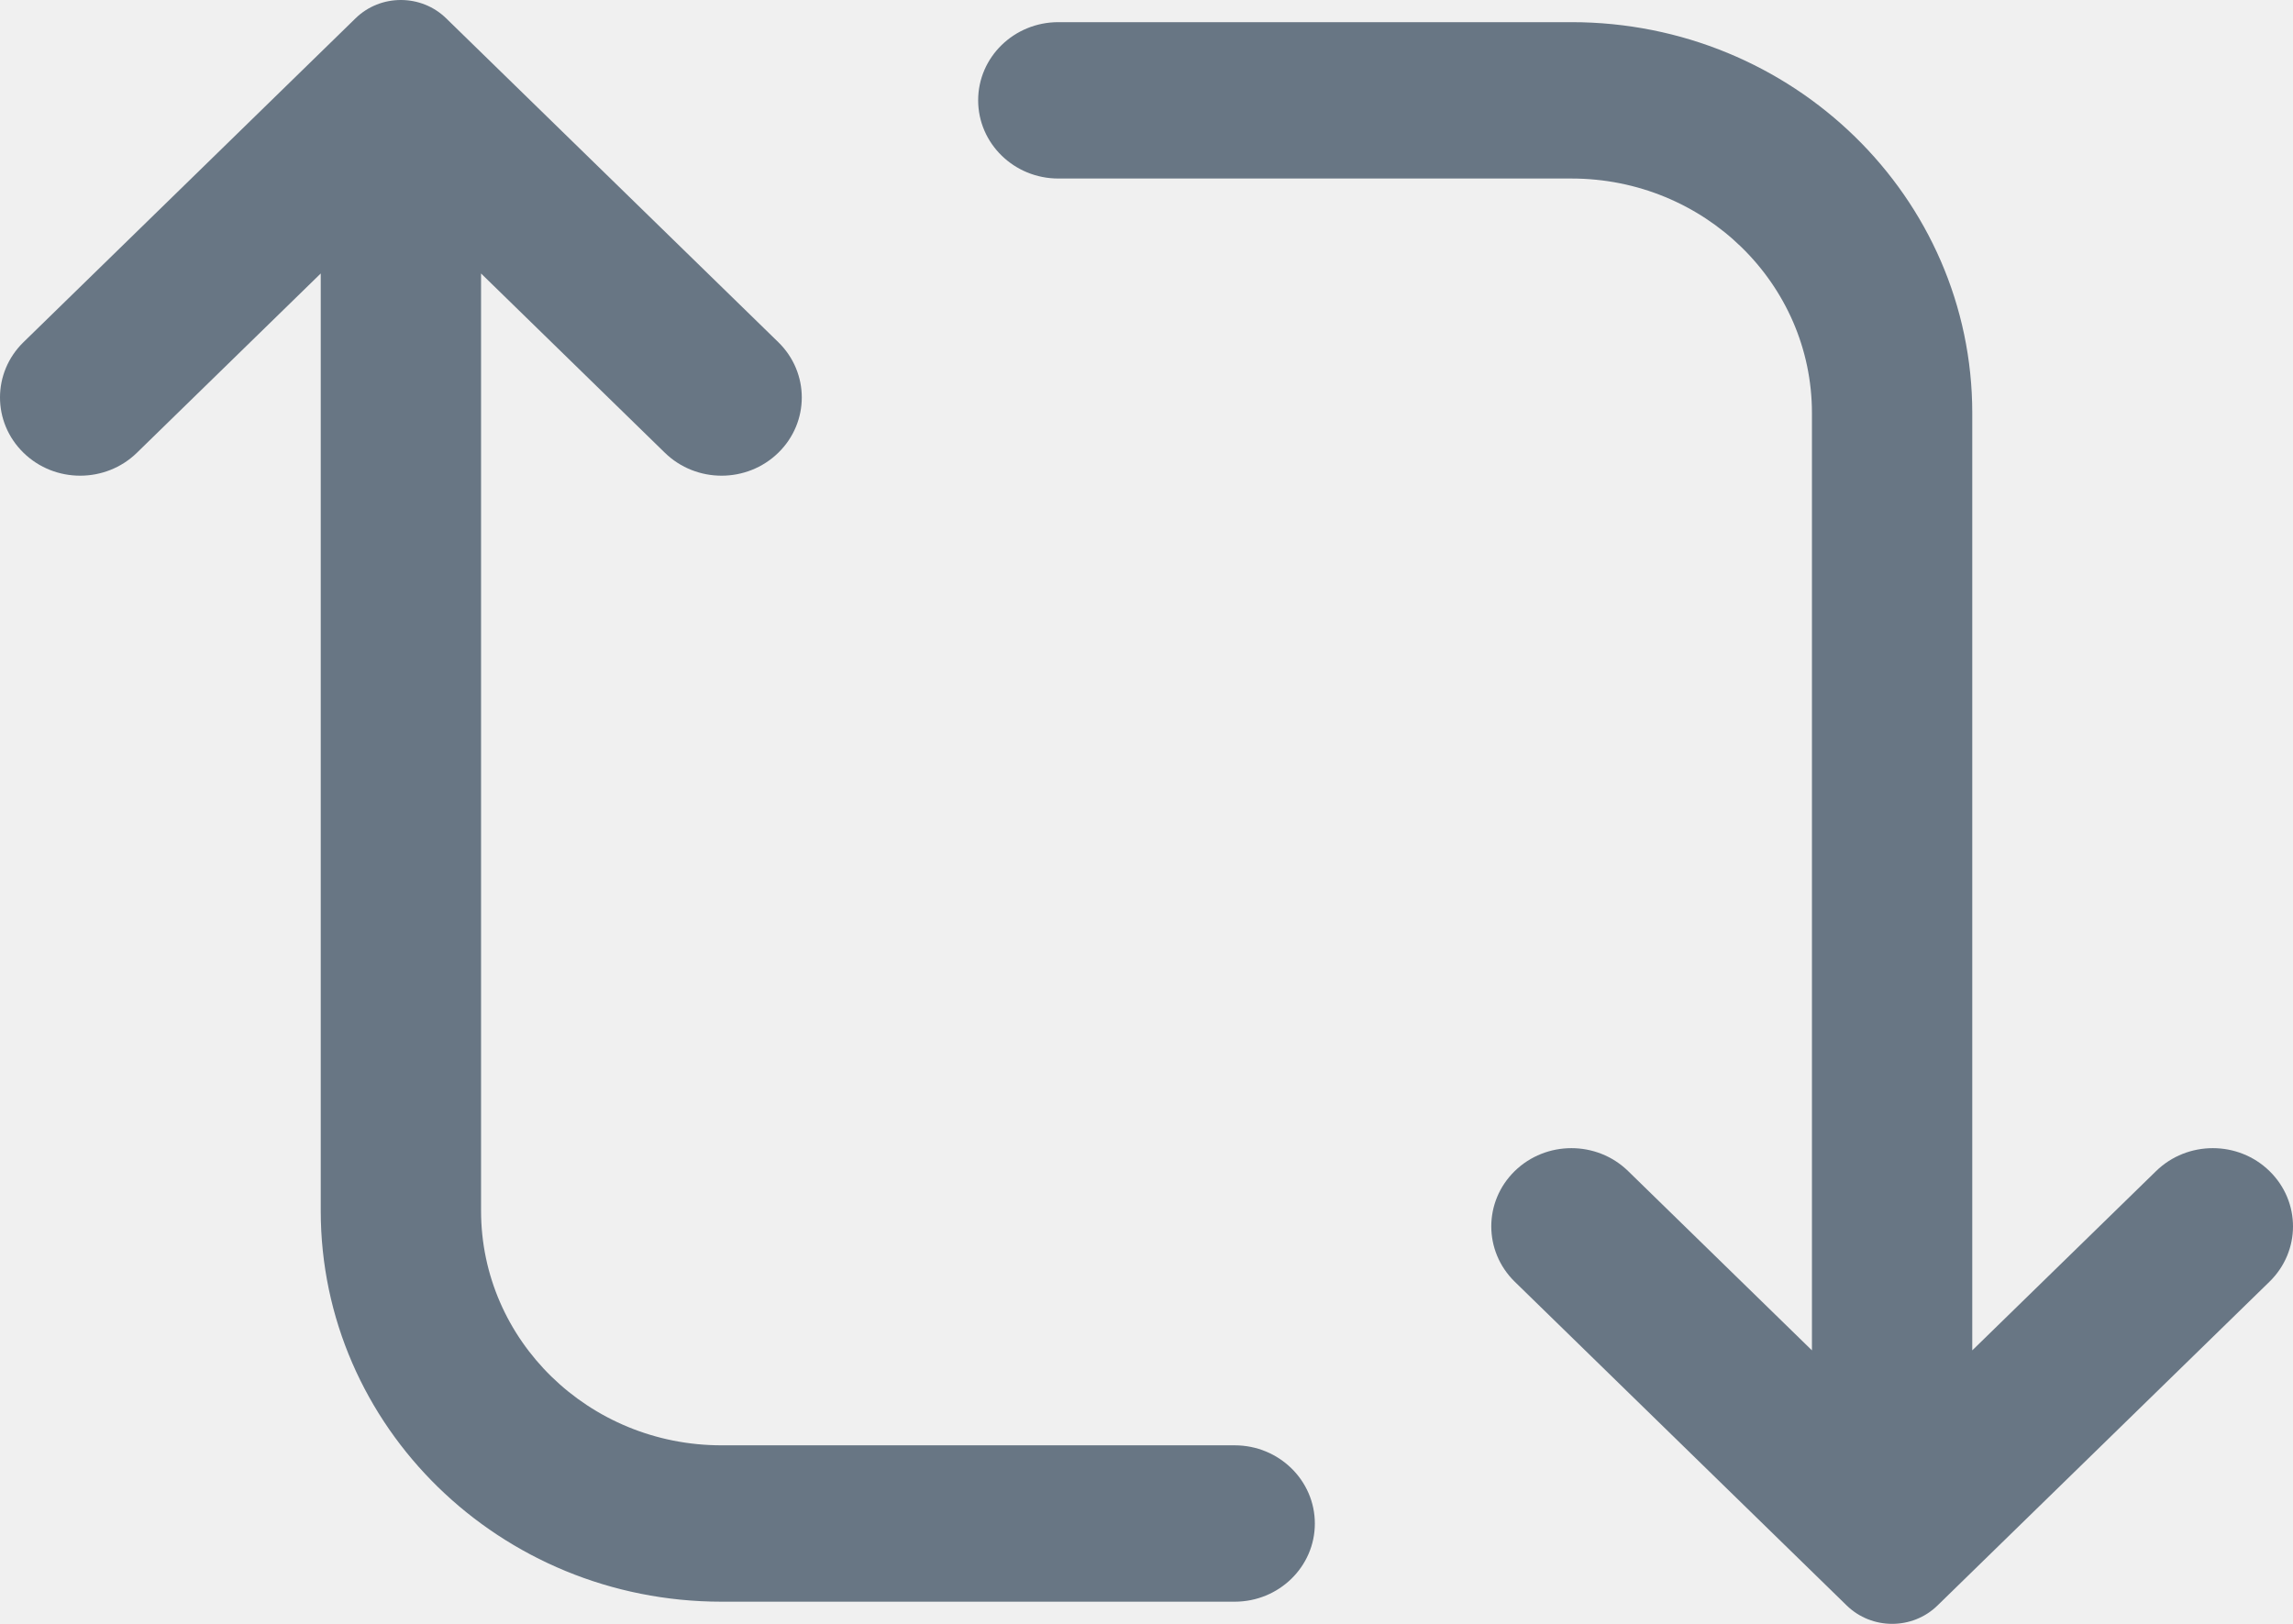
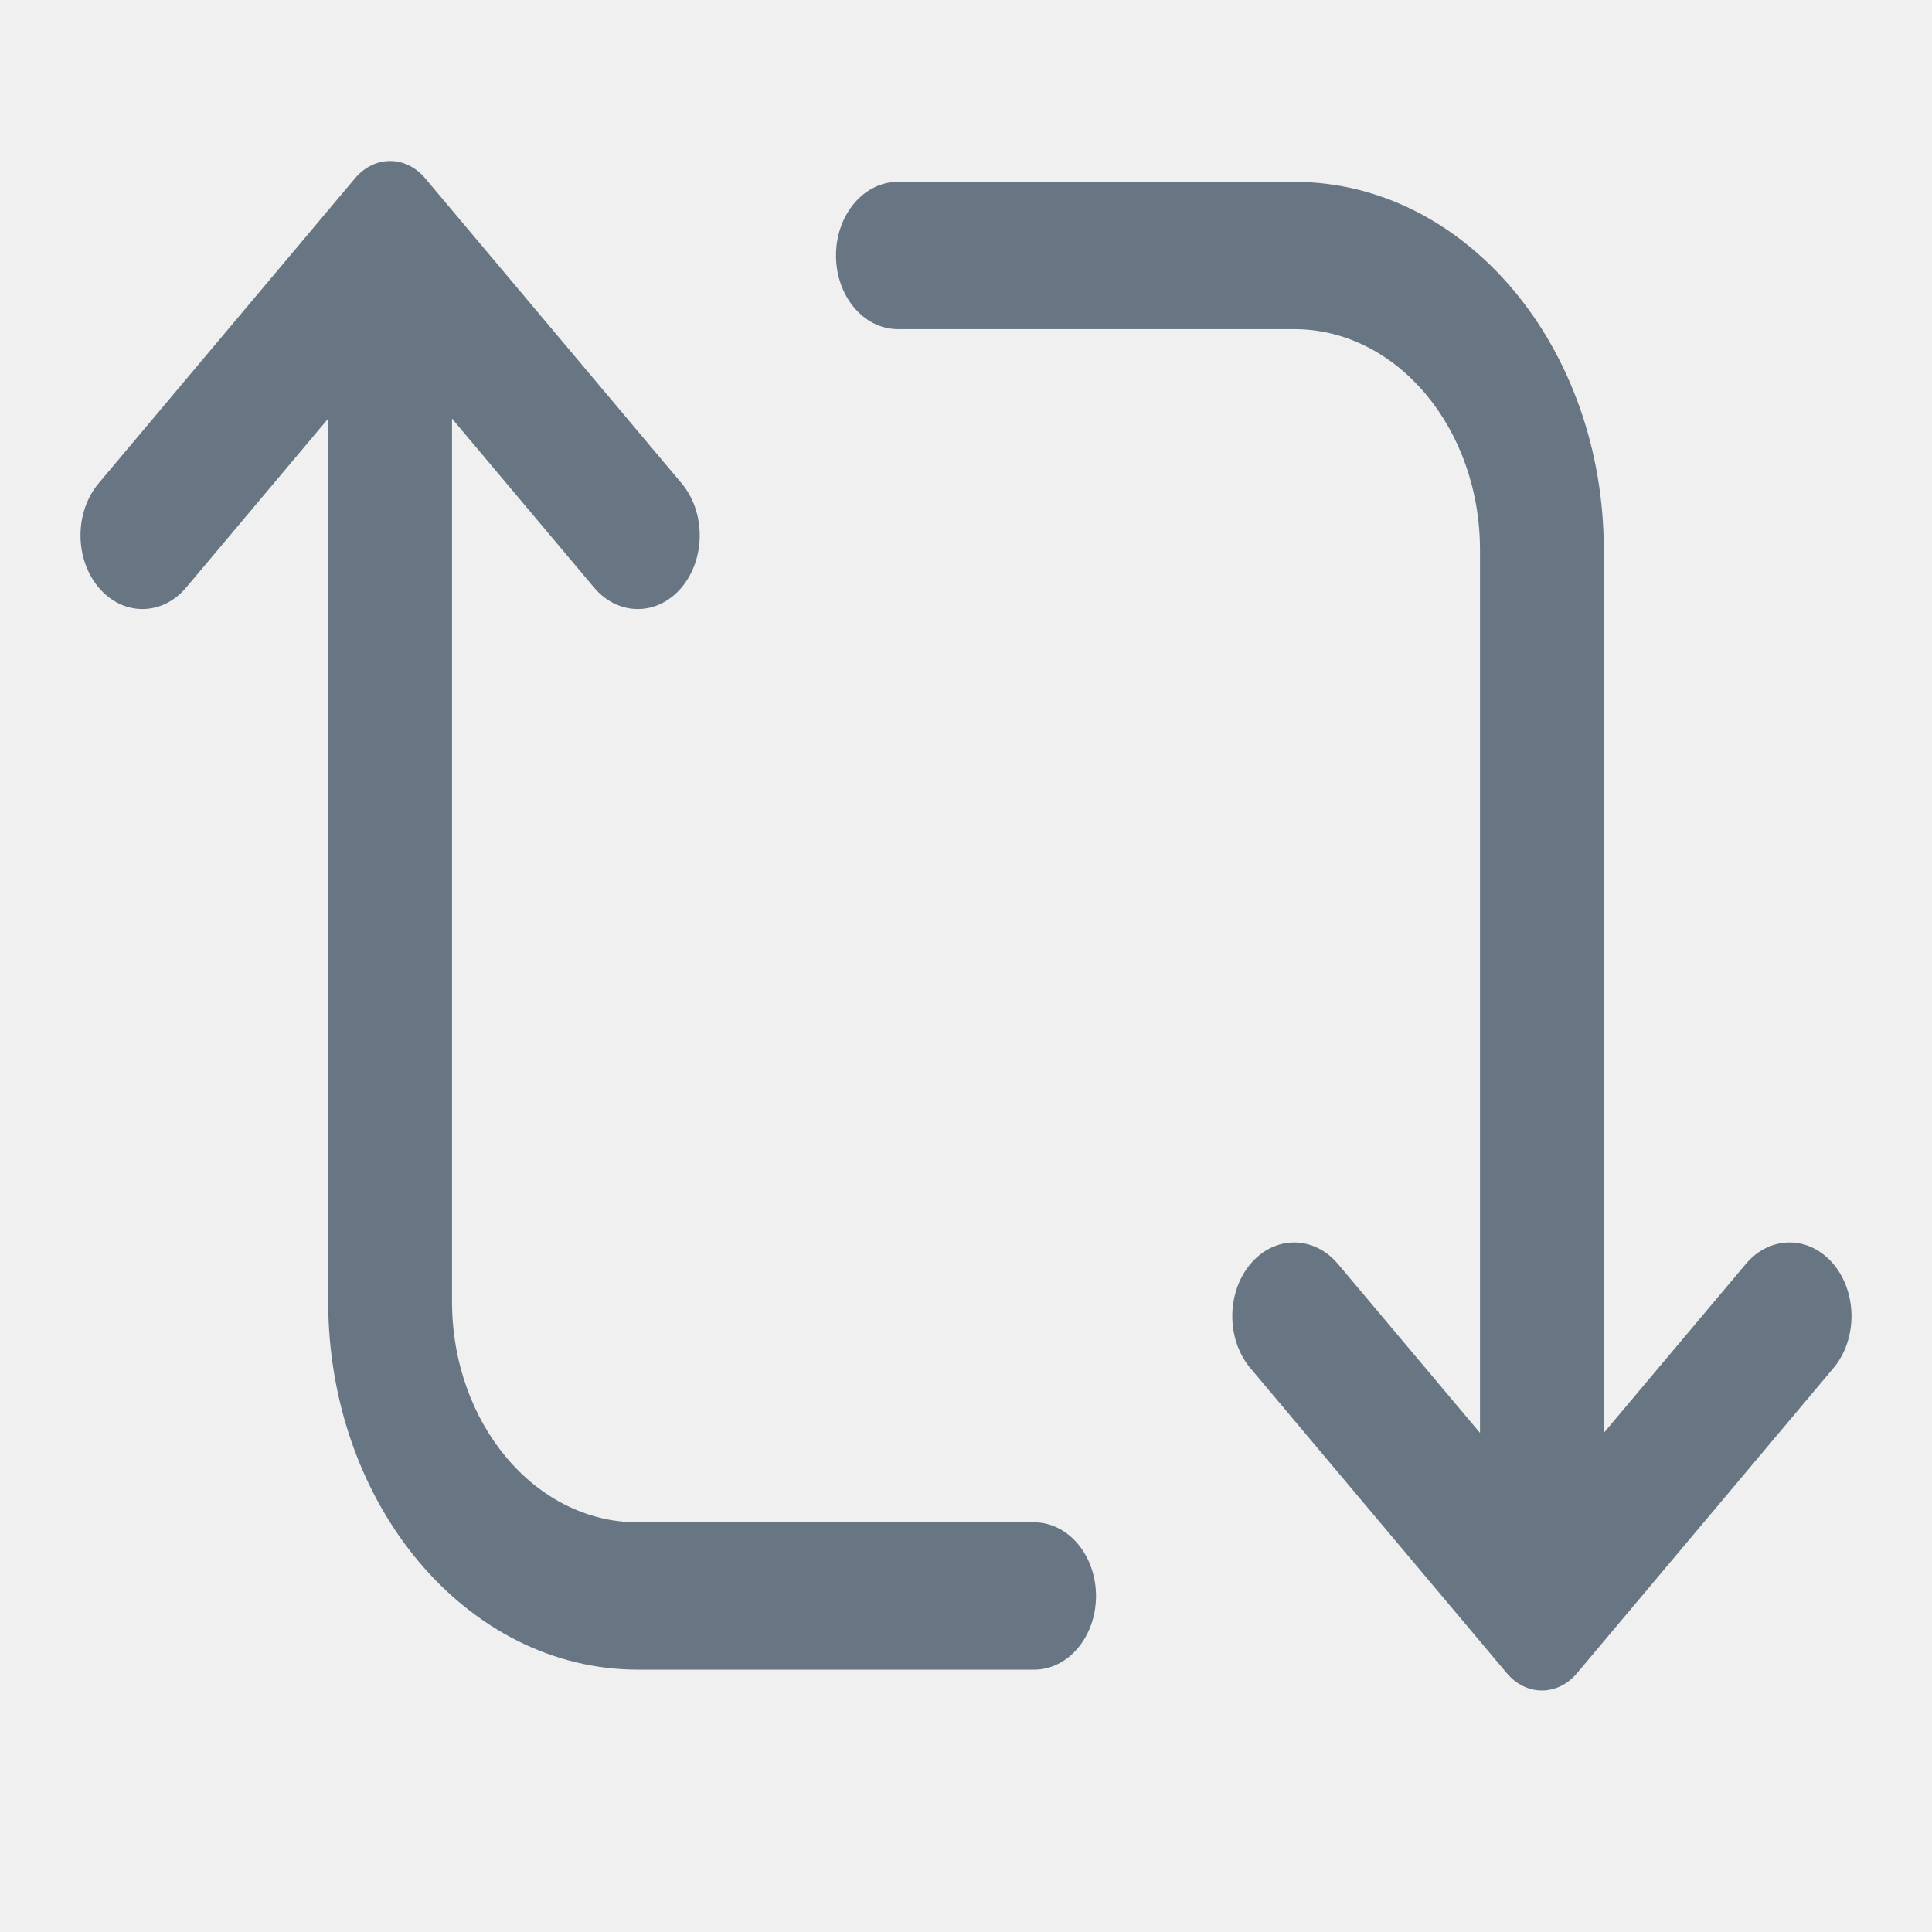
- <svg xmlns="http://www.w3.org/2000/svg" width="24" height="17" viewBox="0 0 24 17" fill="none">
-   <path d="M4.67 0.192C4.408 -0.064 3.983 -0.064 3.721 0.192L0.246 3.582C-0.082 3.902 -0.082 4.42 0.246 4.74C0.573 5.06 1.105 5.06 1.433 4.74L3.357 2.863V12.675C3.357 14.936 5.235 16.768 7.552 16.768H12.923C13.386 16.768 13.762 16.402 13.762 15.95C13.762 15.498 13.386 15.131 12.923 15.131H7.552C6.162 15.131 5.035 14.032 5.035 12.675V2.863L6.959 4.74C7.287 5.06 7.818 5.06 8.146 4.74C8.474 4.42 8.474 3.902 8.146 3.582L4.67 0.192Z" fill="#687684" />
-   <path d="M19.329 16.808C19.592 17.064 20.017 17.064 20.279 16.808L23.754 13.418C24.082 13.098 24.082 12.58 23.754 12.26C23.427 11.94 22.895 11.94 22.567 12.26L20.643 14.137V4.325C20.643 2.064 18.765 0.232 16.448 0.232H11.077C10.614 0.232 10.238 0.598 10.238 1.05C10.238 1.502 10.614 1.869 11.077 1.869H16.448C17.838 1.869 18.965 2.968 18.965 4.325V14.137L17.041 12.26C16.713 11.94 16.182 11.94 15.854 12.26C15.527 12.58 15.527 13.098 15.854 13.418L19.329 16.808Z" fill="#687684" />
+ <svg xmlns="http://www.w3.org/2000/svg" width="24" height="24" viewBox="0 0 24 24" fill="none">
+   <g clip-path="url(#clip0_1107_3605)">
+     <path d="M5.281 2.214C5.041 1.929 4.651 1.929 4.411 2.214L1.225 6.004C0.925 6.361 0.925 6.94 1.225 7.298C1.526 7.655 2.013 7.655 2.313 7.298L4.077 5.2V16.166C4.077 18.693 5.799 20.741 7.923 20.741H12.846C13.271 20.741 13.615 20.332 13.615 19.826C13.615 19.321 13.271 18.911 12.846 18.911H7.923C6.649 18.911 5.615 17.682 5.615 16.166V5.2L7.379 7.298C7.68 7.655 8.167 7.655 8.467 7.298C8.767 6.94 8.767 6.361 8.467 6.004L5.281 2.214Z" fill="#687684" />
+     <path d="M18.719 20.786C18.959 21.071 19.349 21.071 19.589 20.786L22.775 16.996C23.075 16.639 23.075 16.06 22.775 15.702C22.474 15.345 21.987 15.345 21.687 15.702L19.923 17.8V6.834C19.923 4.307 18.201 2.259 16.077 2.259H11.154C10.729 2.259 10.385 2.668 10.385 3.174C10.385 3.679 10.729 4.089 11.154 4.089H16.077C17.351 4.089 18.385 5.318 18.385 6.834V17.8L16.621 15.702C16.32 15.345 15.833 15.345 15.533 15.702C15.233 16.06 15.233 16.639 15.533 16.996L18.719 20.786Z" fill="#687684" />
+   </g>
+   <defs>
+     <clipPath id="clip0_1107_3605">
+       <rect width="22" height="19" fill="white" transform="translate(1 2)" />
+     </clipPath>
+   </defs>
</svg>
